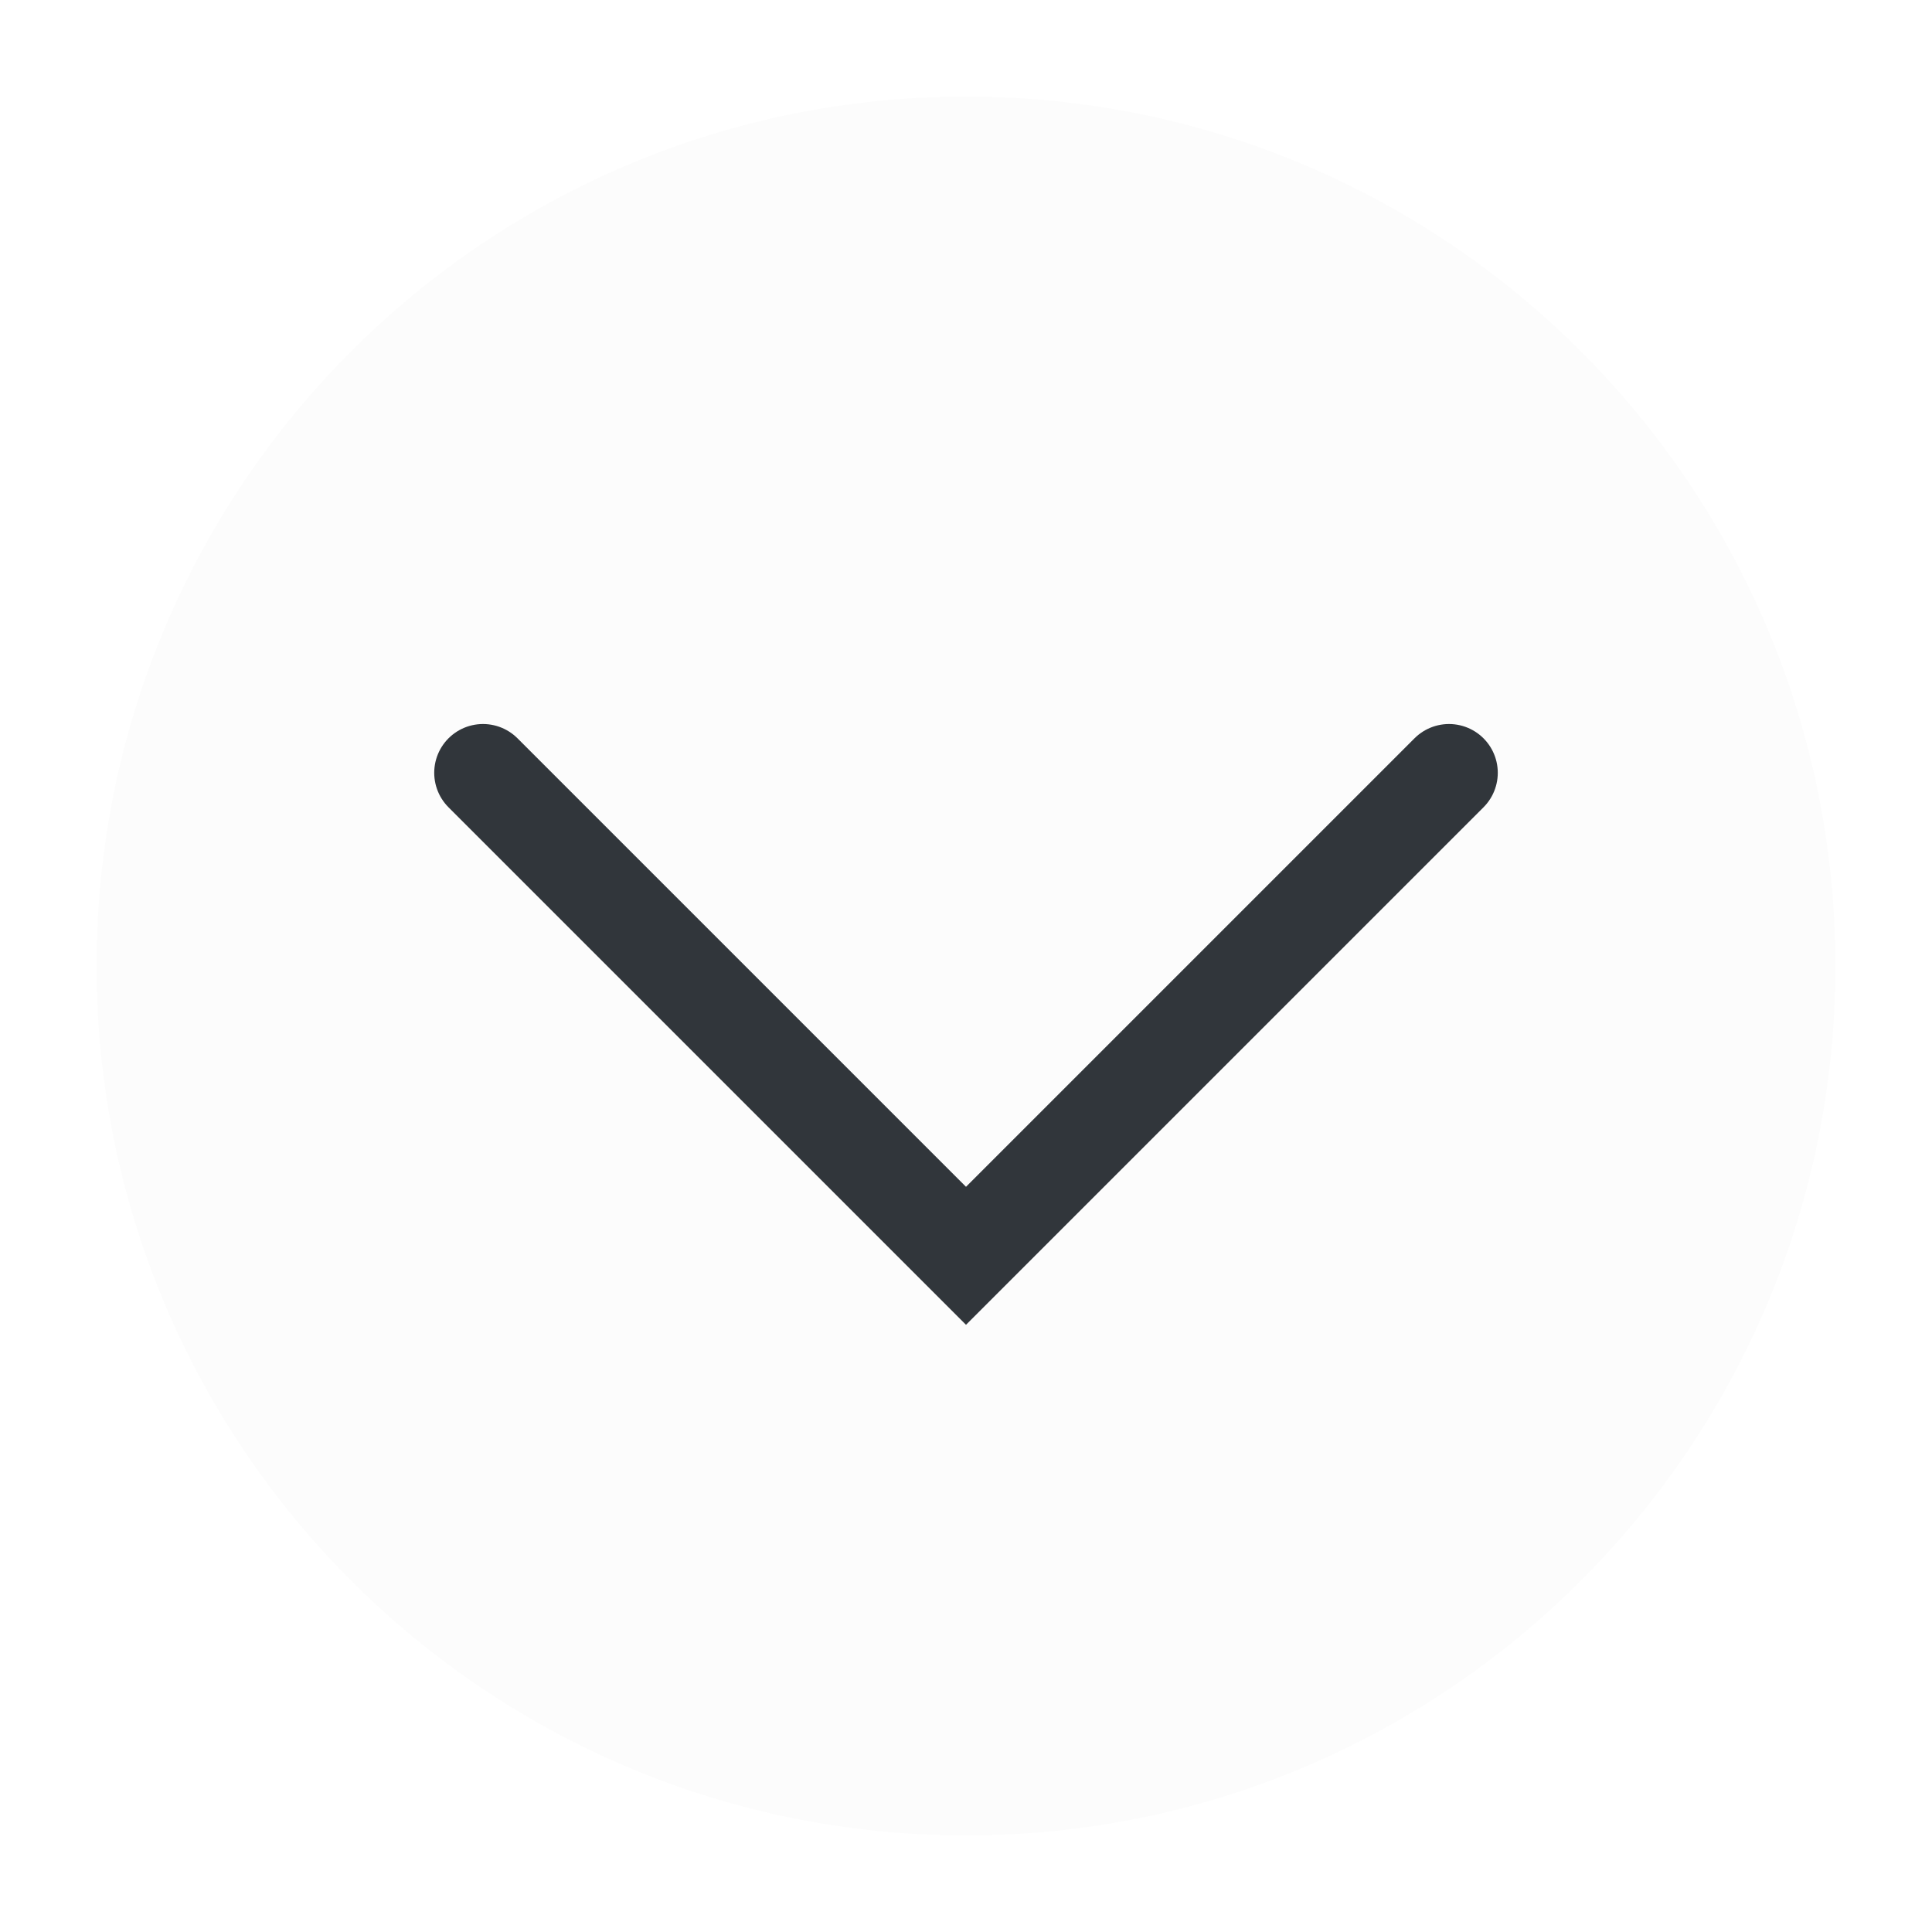
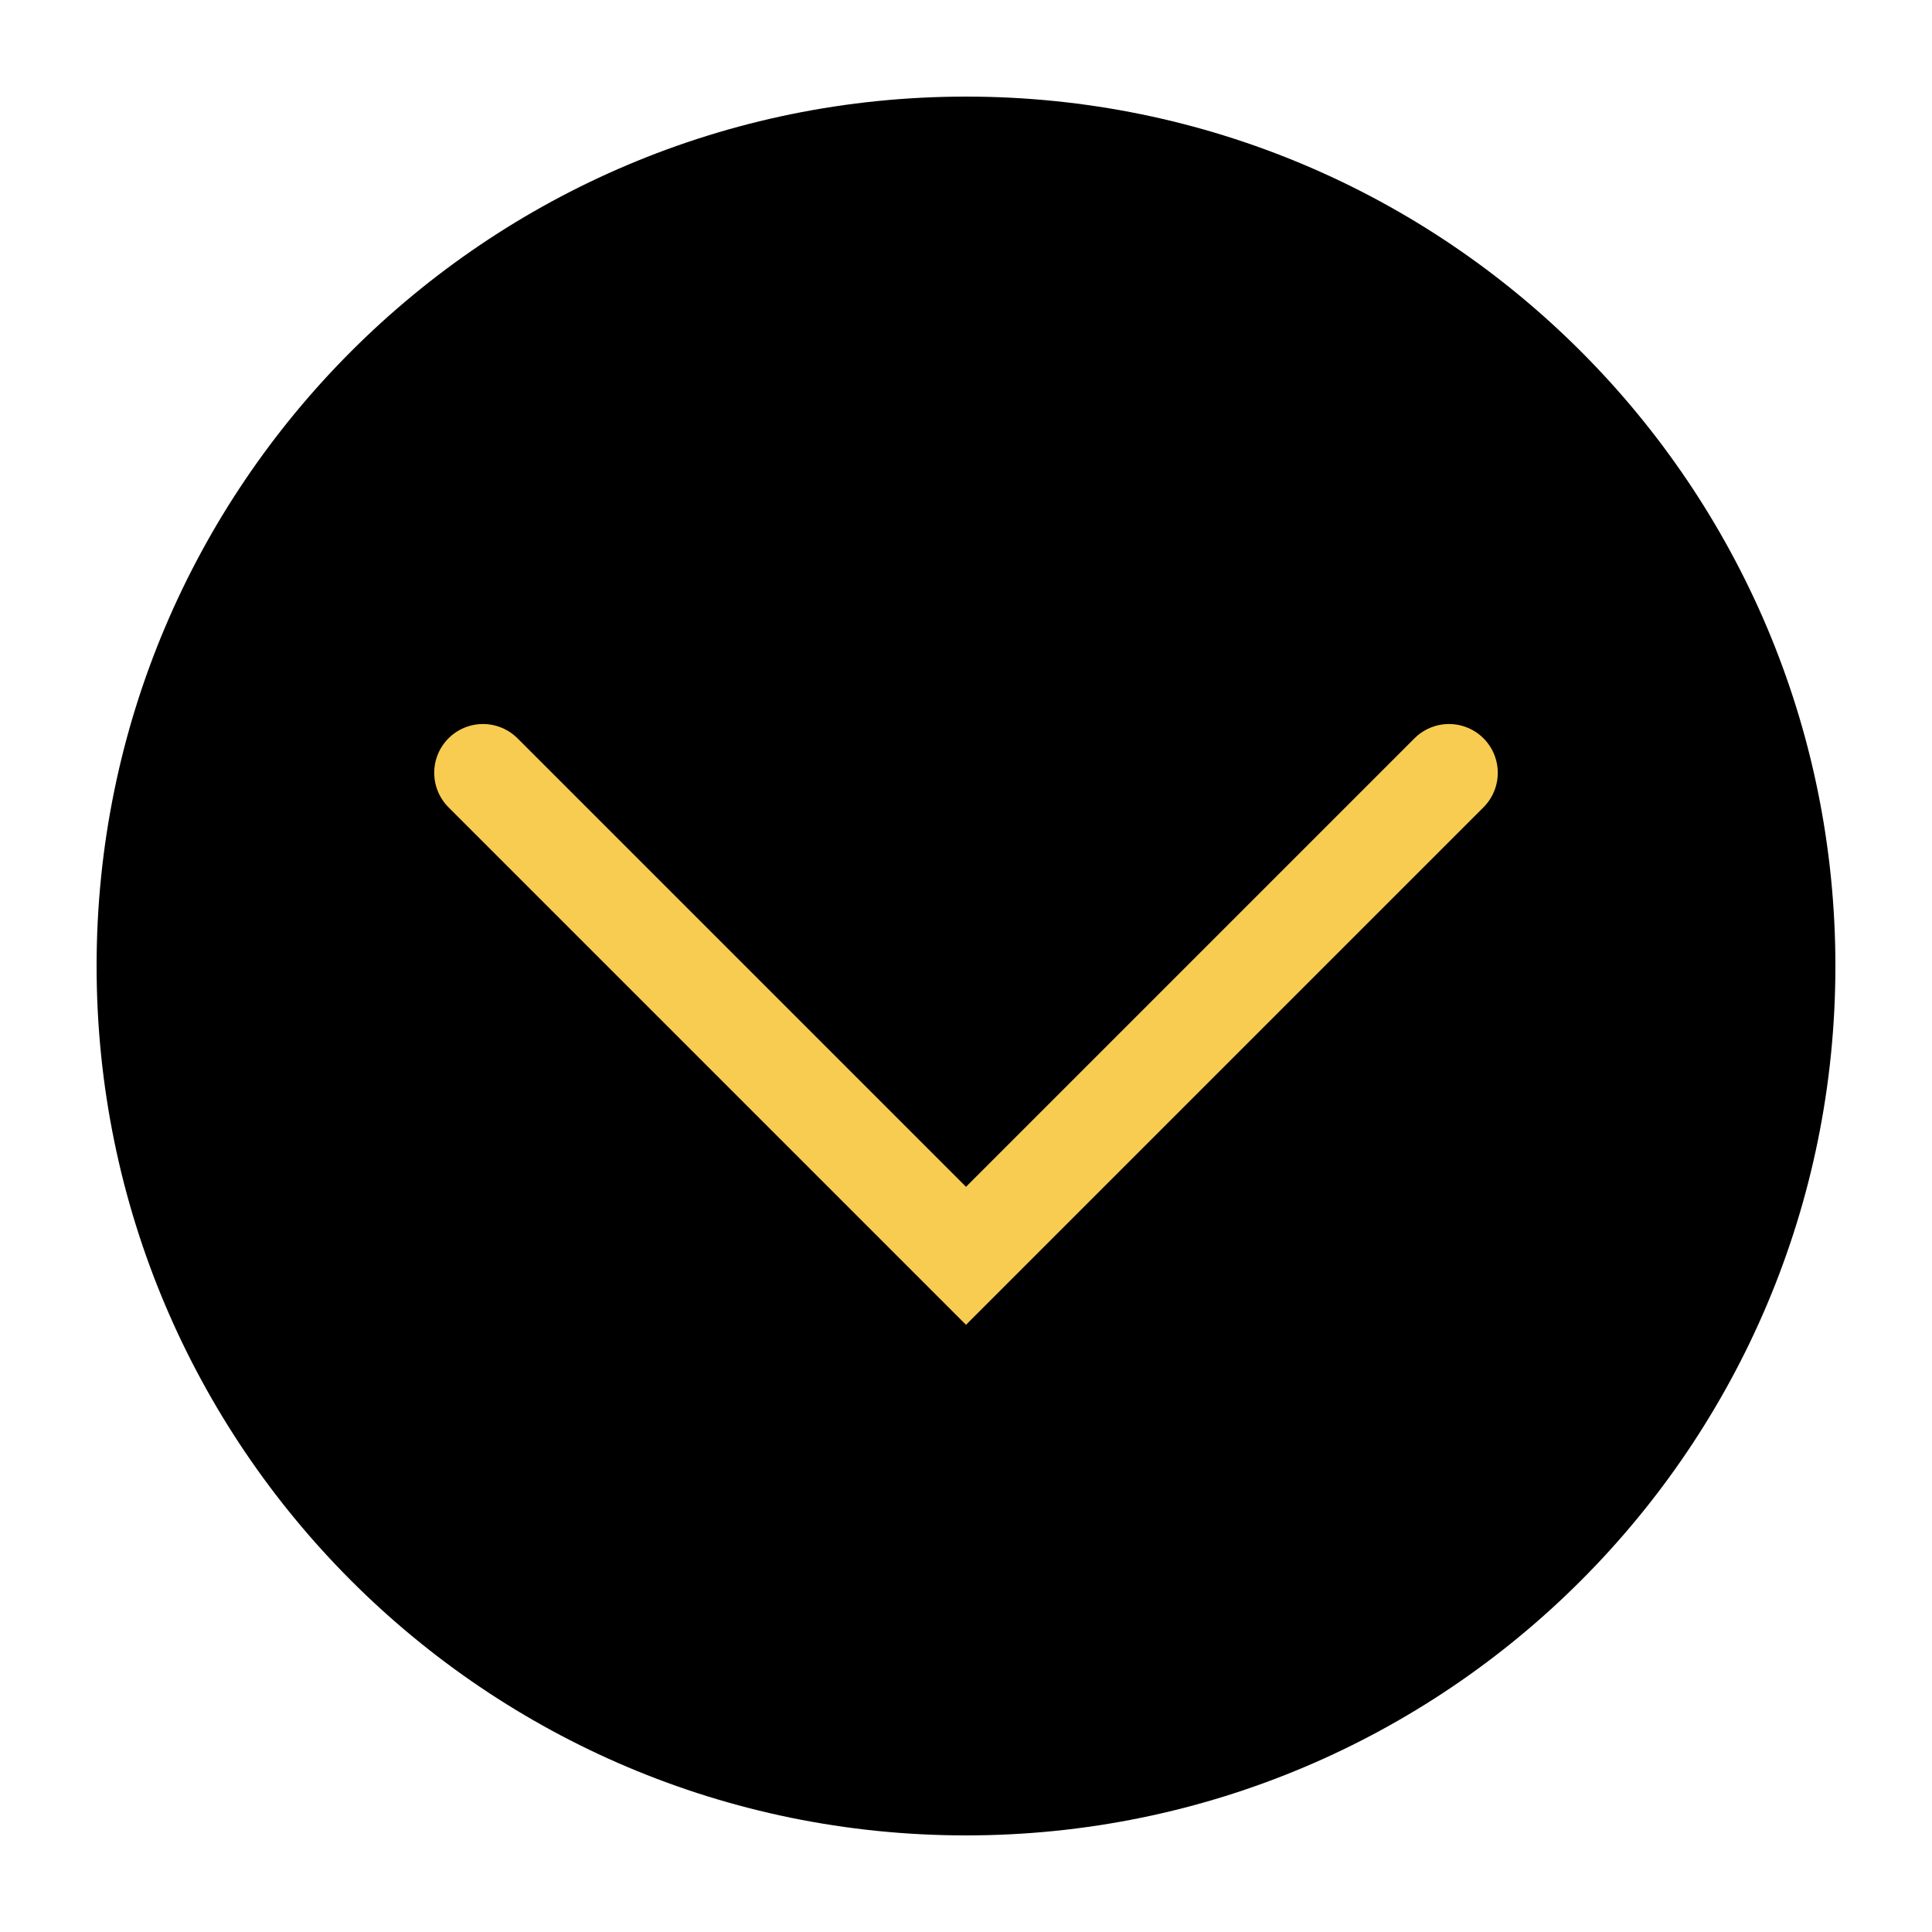
<svg xmlns="http://www.w3.org/2000/svg" viewBox="0 0 50 50" version="1.2" baseProfile="tiny">
  <defs>
</defs>
  <g fill="none" stroke="black" stroke-width="1" fill-rule="evenodd" stroke-linecap="square" stroke-linejoin="bevel">
-     <g fill="#fcfcfc" fill-opacity="1" stroke="none" transform="matrix(2.5,0,0,2.5,2.5,2.5)" font-family="Noto Sans" font-size="10" font-weight="400" font-style="normal">
+     <g fill="#000000" fill-opacity="1" stroke="none" transform="matrix(2.5,0,0,2.5,2.5,2.5)" font-family="Noto Sans" font-size="10" font-weight="400" font-style="normal">
      <circle cx="9" cy="9" r="9" />
    </g>
-     <g fill="none" stroke="#31363b" stroke-opacity="1" stroke-width="1.01" stroke-linecap="round" stroke-linejoin="miter" stroke-miterlimit="2" transform="matrix(2.5,0,0,2.5,2.5,2.5)" font-family="Noto Sans" font-size="10" font-weight="400" font-style="normal">
+     <g fill="none" stroke="#f8cc50" stroke-opacity="1" stroke-width="1.01" stroke-linecap="round" stroke-linejoin="miter" stroke-miterlimit="2" transform="matrix(2.5,0,0,2.5,2.5,2.5)" font-family="Noto Sans" font-size="10" font-weight="400" font-style="normal">
      <polyline fill="none" vector-effect="none" points="4,7 9,12 14,7 " />
    </g>
    <g fill="none" stroke="#000000" stroke-opacity="1" stroke-width="1" stroke-linecap="square" stroke-linejoin="bevel" transform="matrix(1,0,0,1,0,0)" font-family="Noto Sans" font-size="10" font-weight="400" font-style="normal">
</g>
  </g>
</svg>
